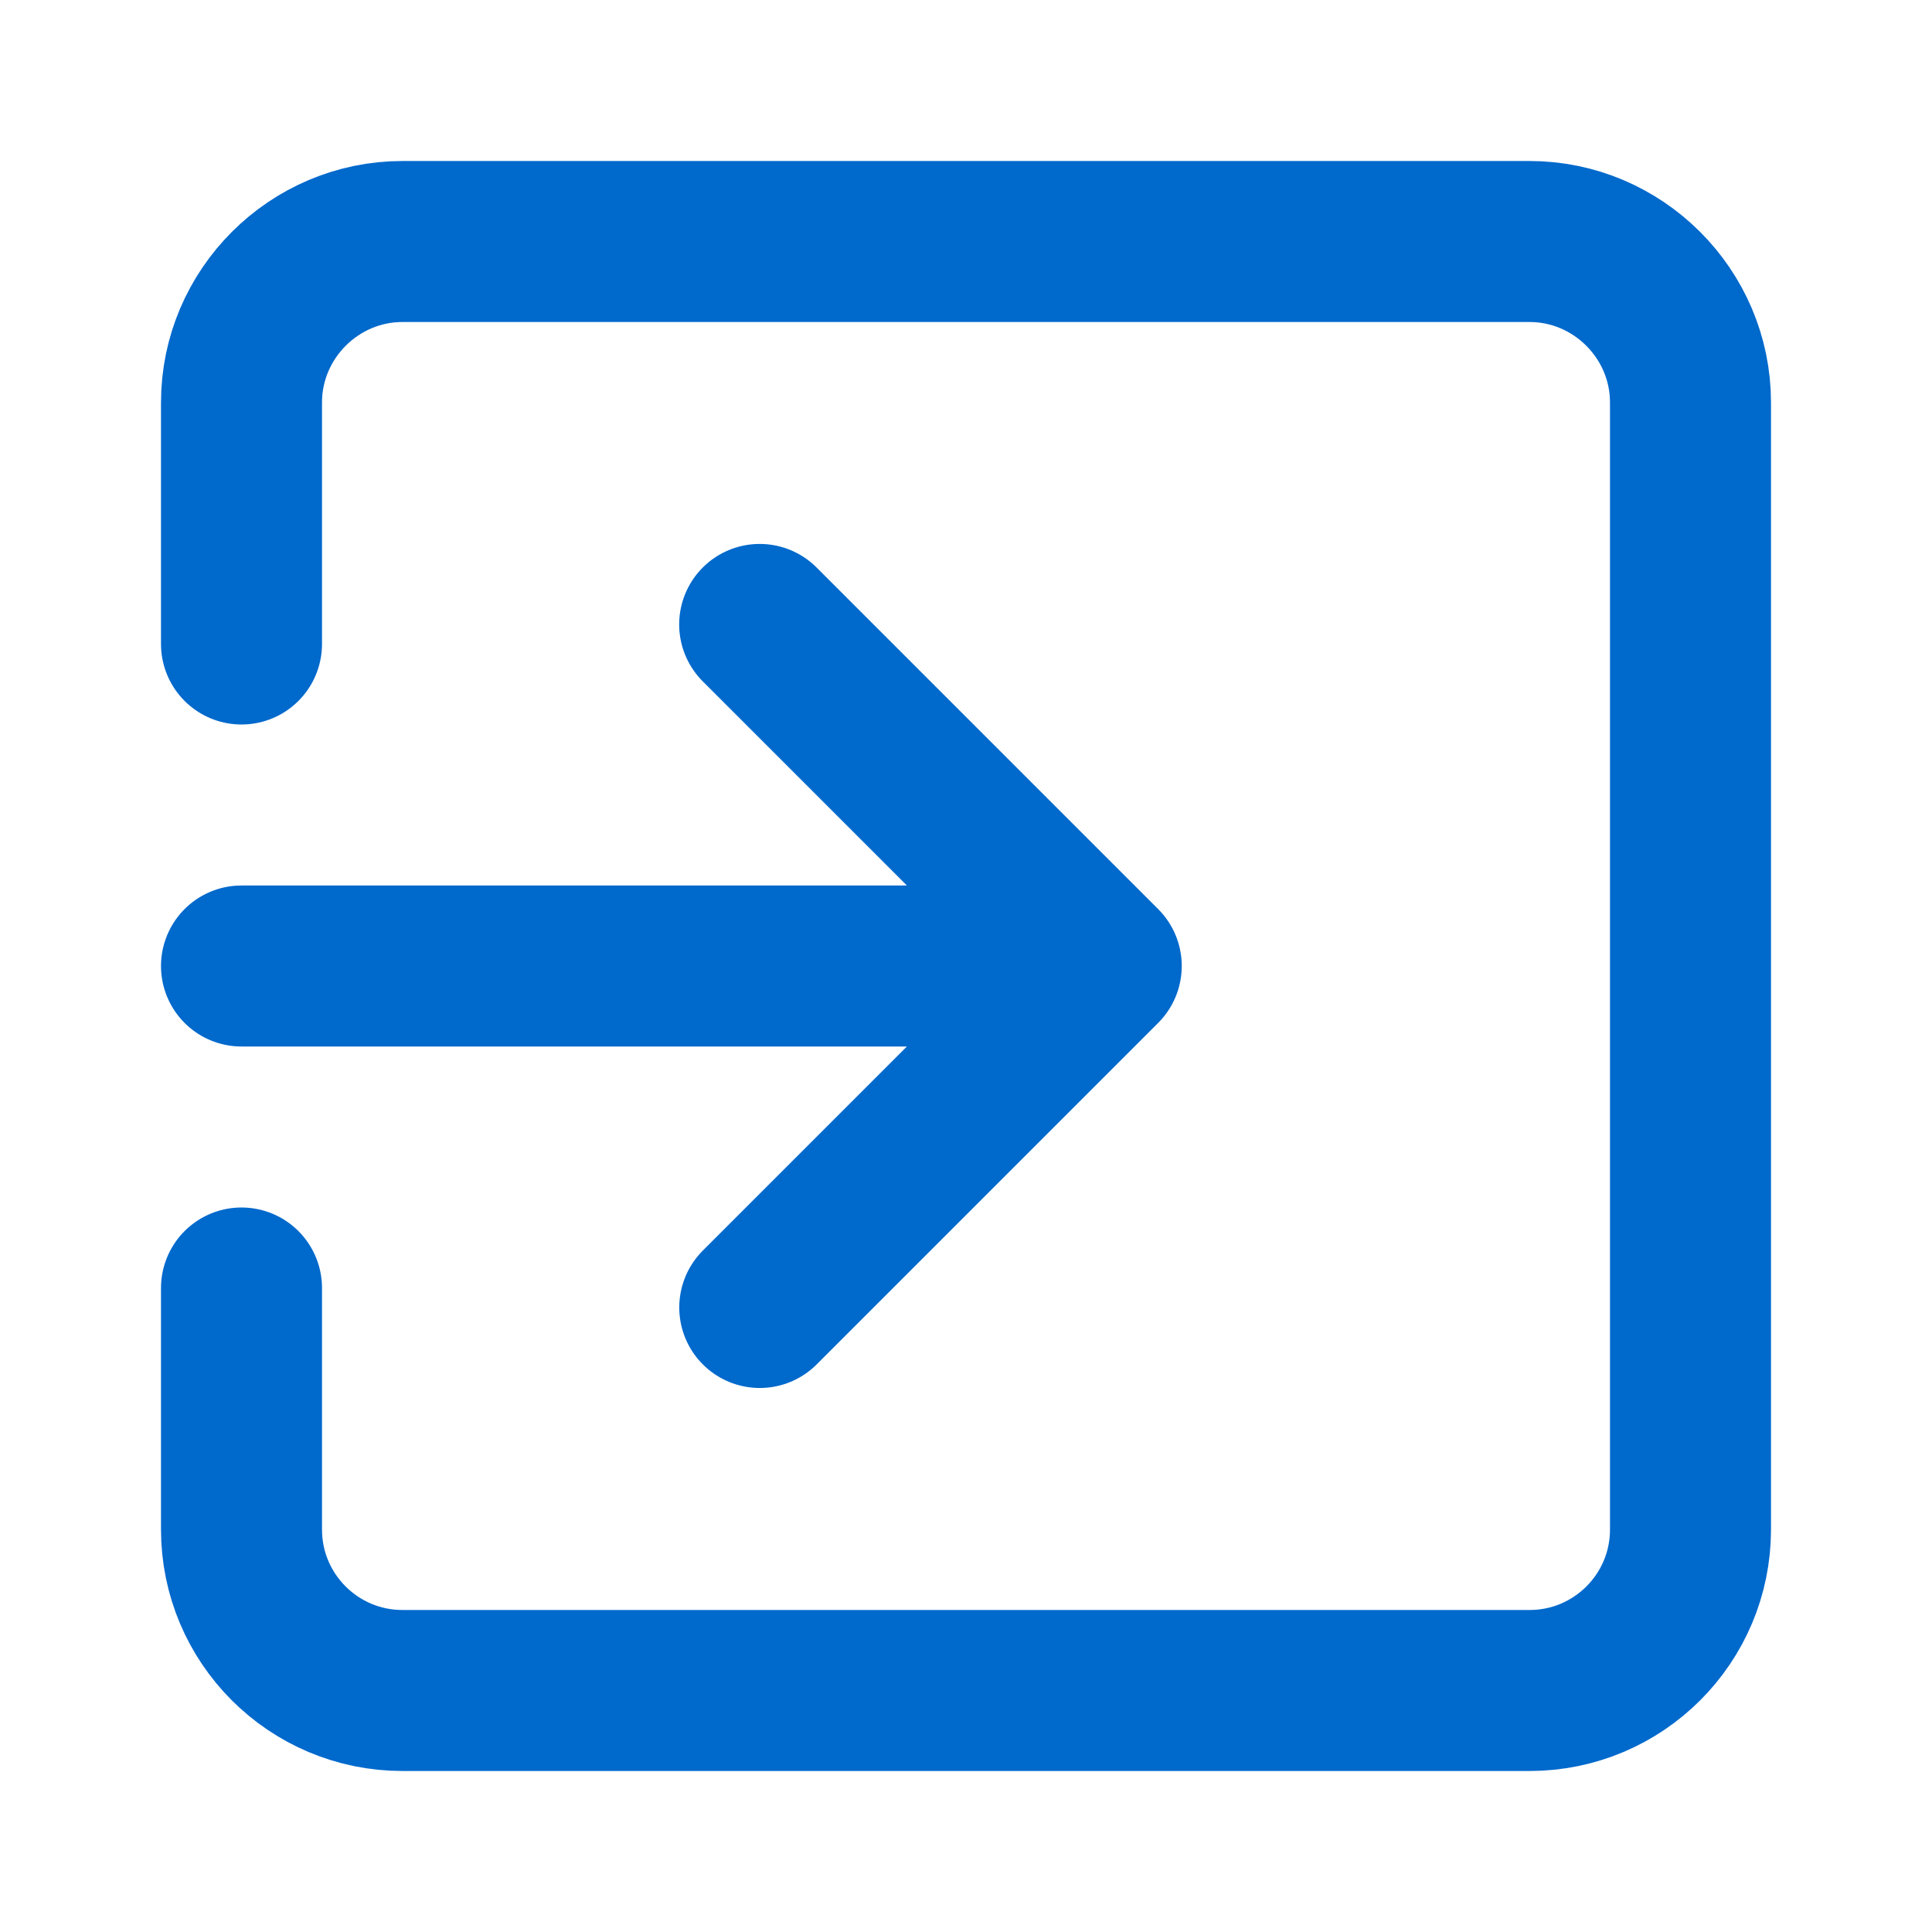
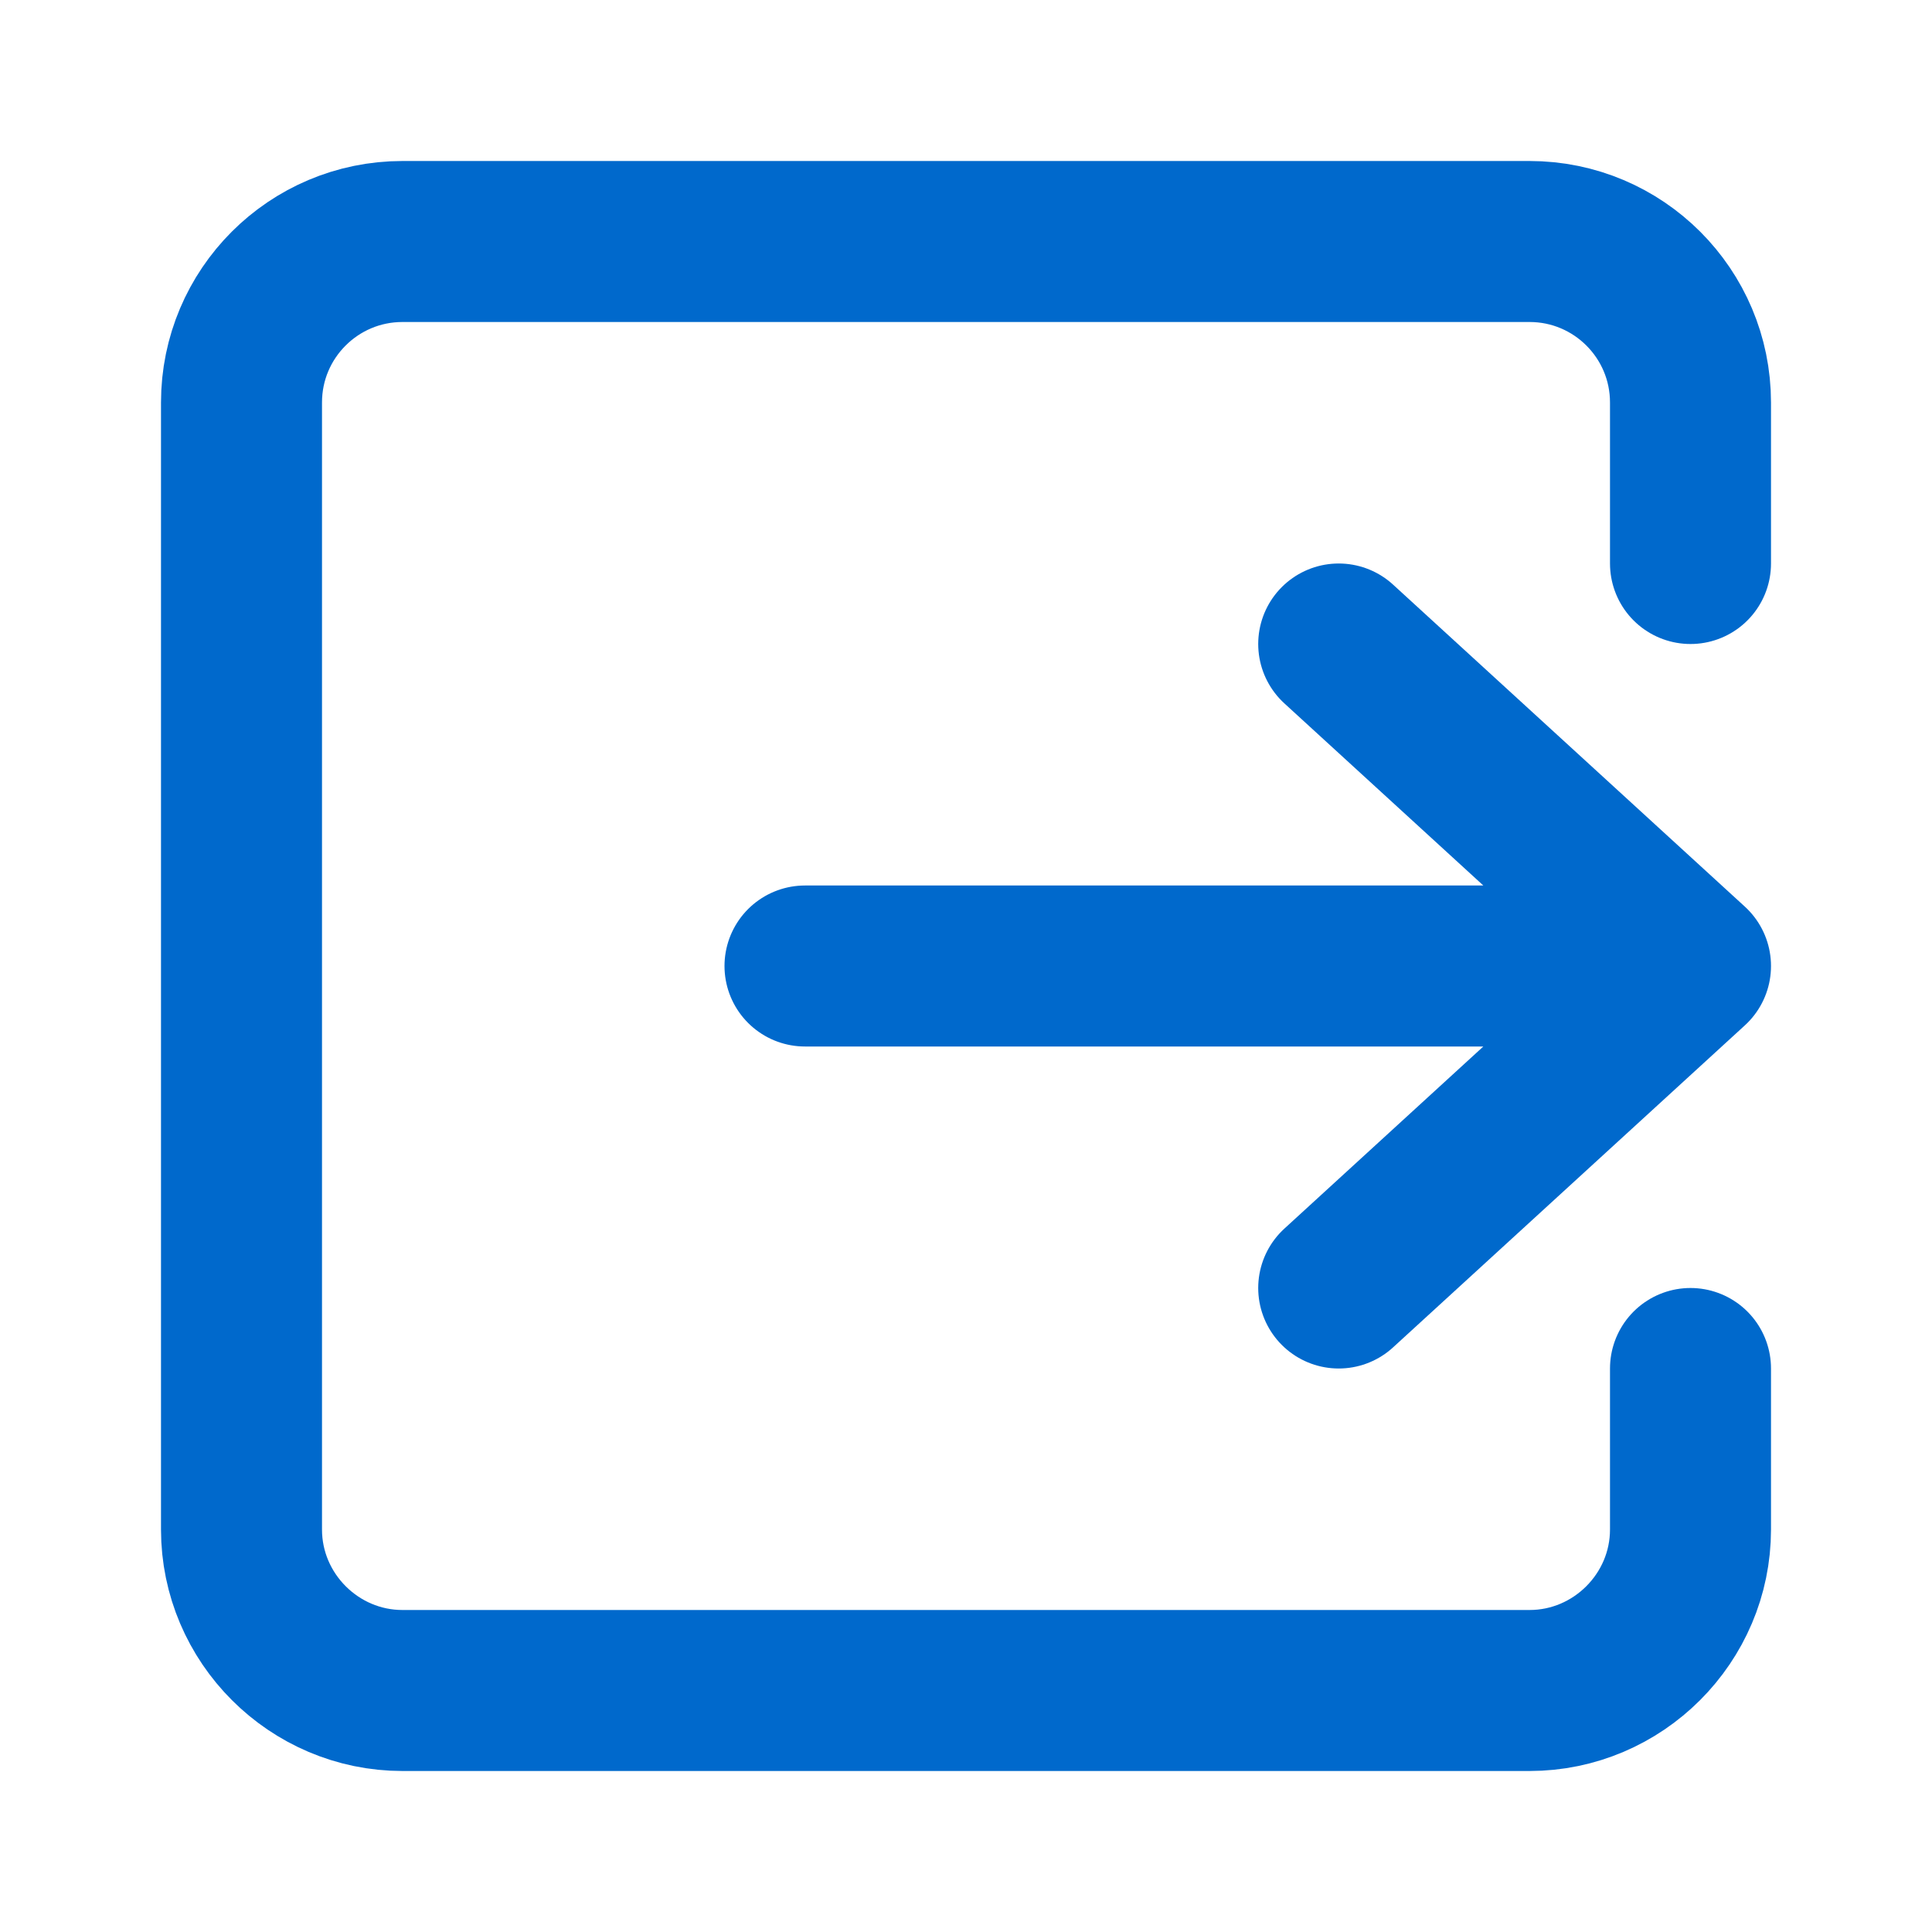
- <svg xmlns="http://www.w3.org/2000/svg" width="24" height="24" viewBox="0 0 24 24">
+ <svg xmlns="http://www.w3.org/2000/svg" width="24" height="24">
  <g fill="none" fill-rule="evenodd">
    <path d="M0 0h24v24H0z" />
-     <g stroke="#0069CC" stroke-linecap="round" stroke-linejoin="round" stroke-width="2">
-       <path d="M13 12H3m6.438 4.242L13.68 12 9.437 7.757" />
-       <path d="M3 16v3a2 2 0 0 0 2 2h14a2 2 0 0 0 2-2V5c0-1.1-.901-2-2-2H5c-1.099 0-2 .9-2 2v3" />
+     <g stroke-linecap="round" stroke-linejoin="round" stroke="#0069CC" stroke-width="2">
+       <path d="M20.3 12H10m6.63 4L21 12l-4.37-4" />
+       <path d="M21 7V5a2 2 0 0 0-2-2H5a2 2 0 0 0-2 2v14c0 1.1.901 2 2 2h14c1.099 0 2-.9 2-2v-2" />
    </g>
  </g>
</svg>
